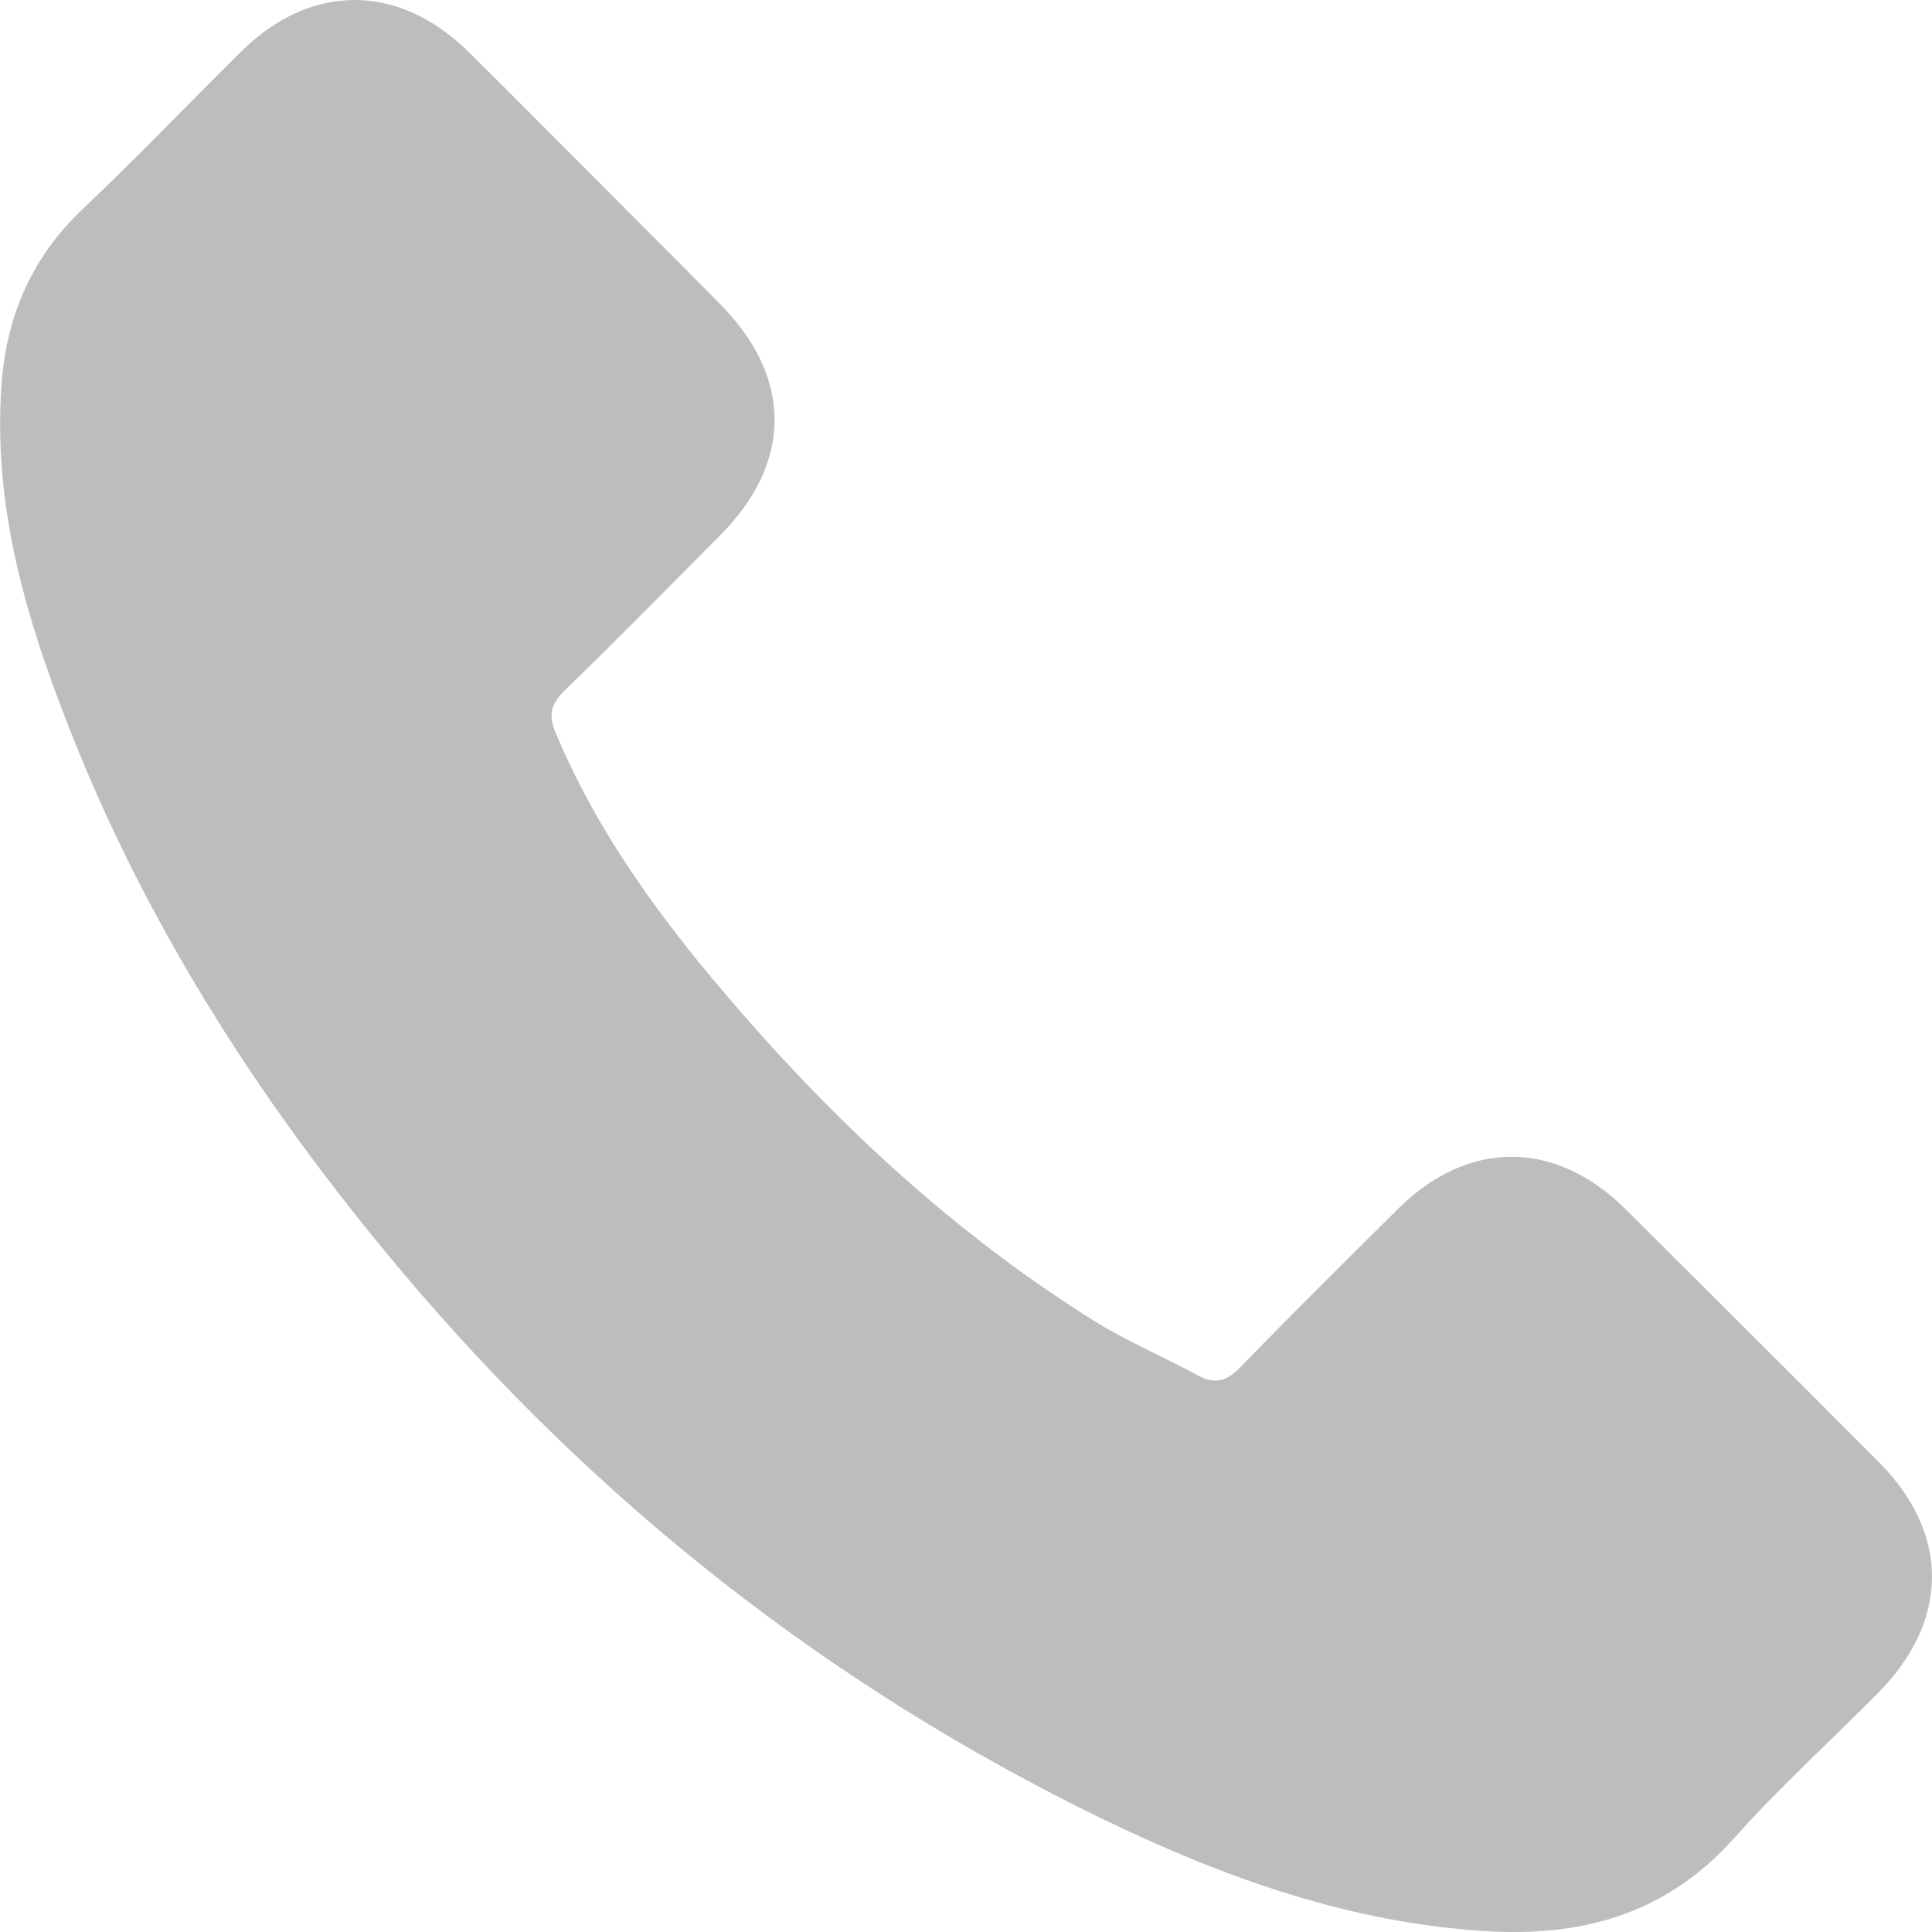
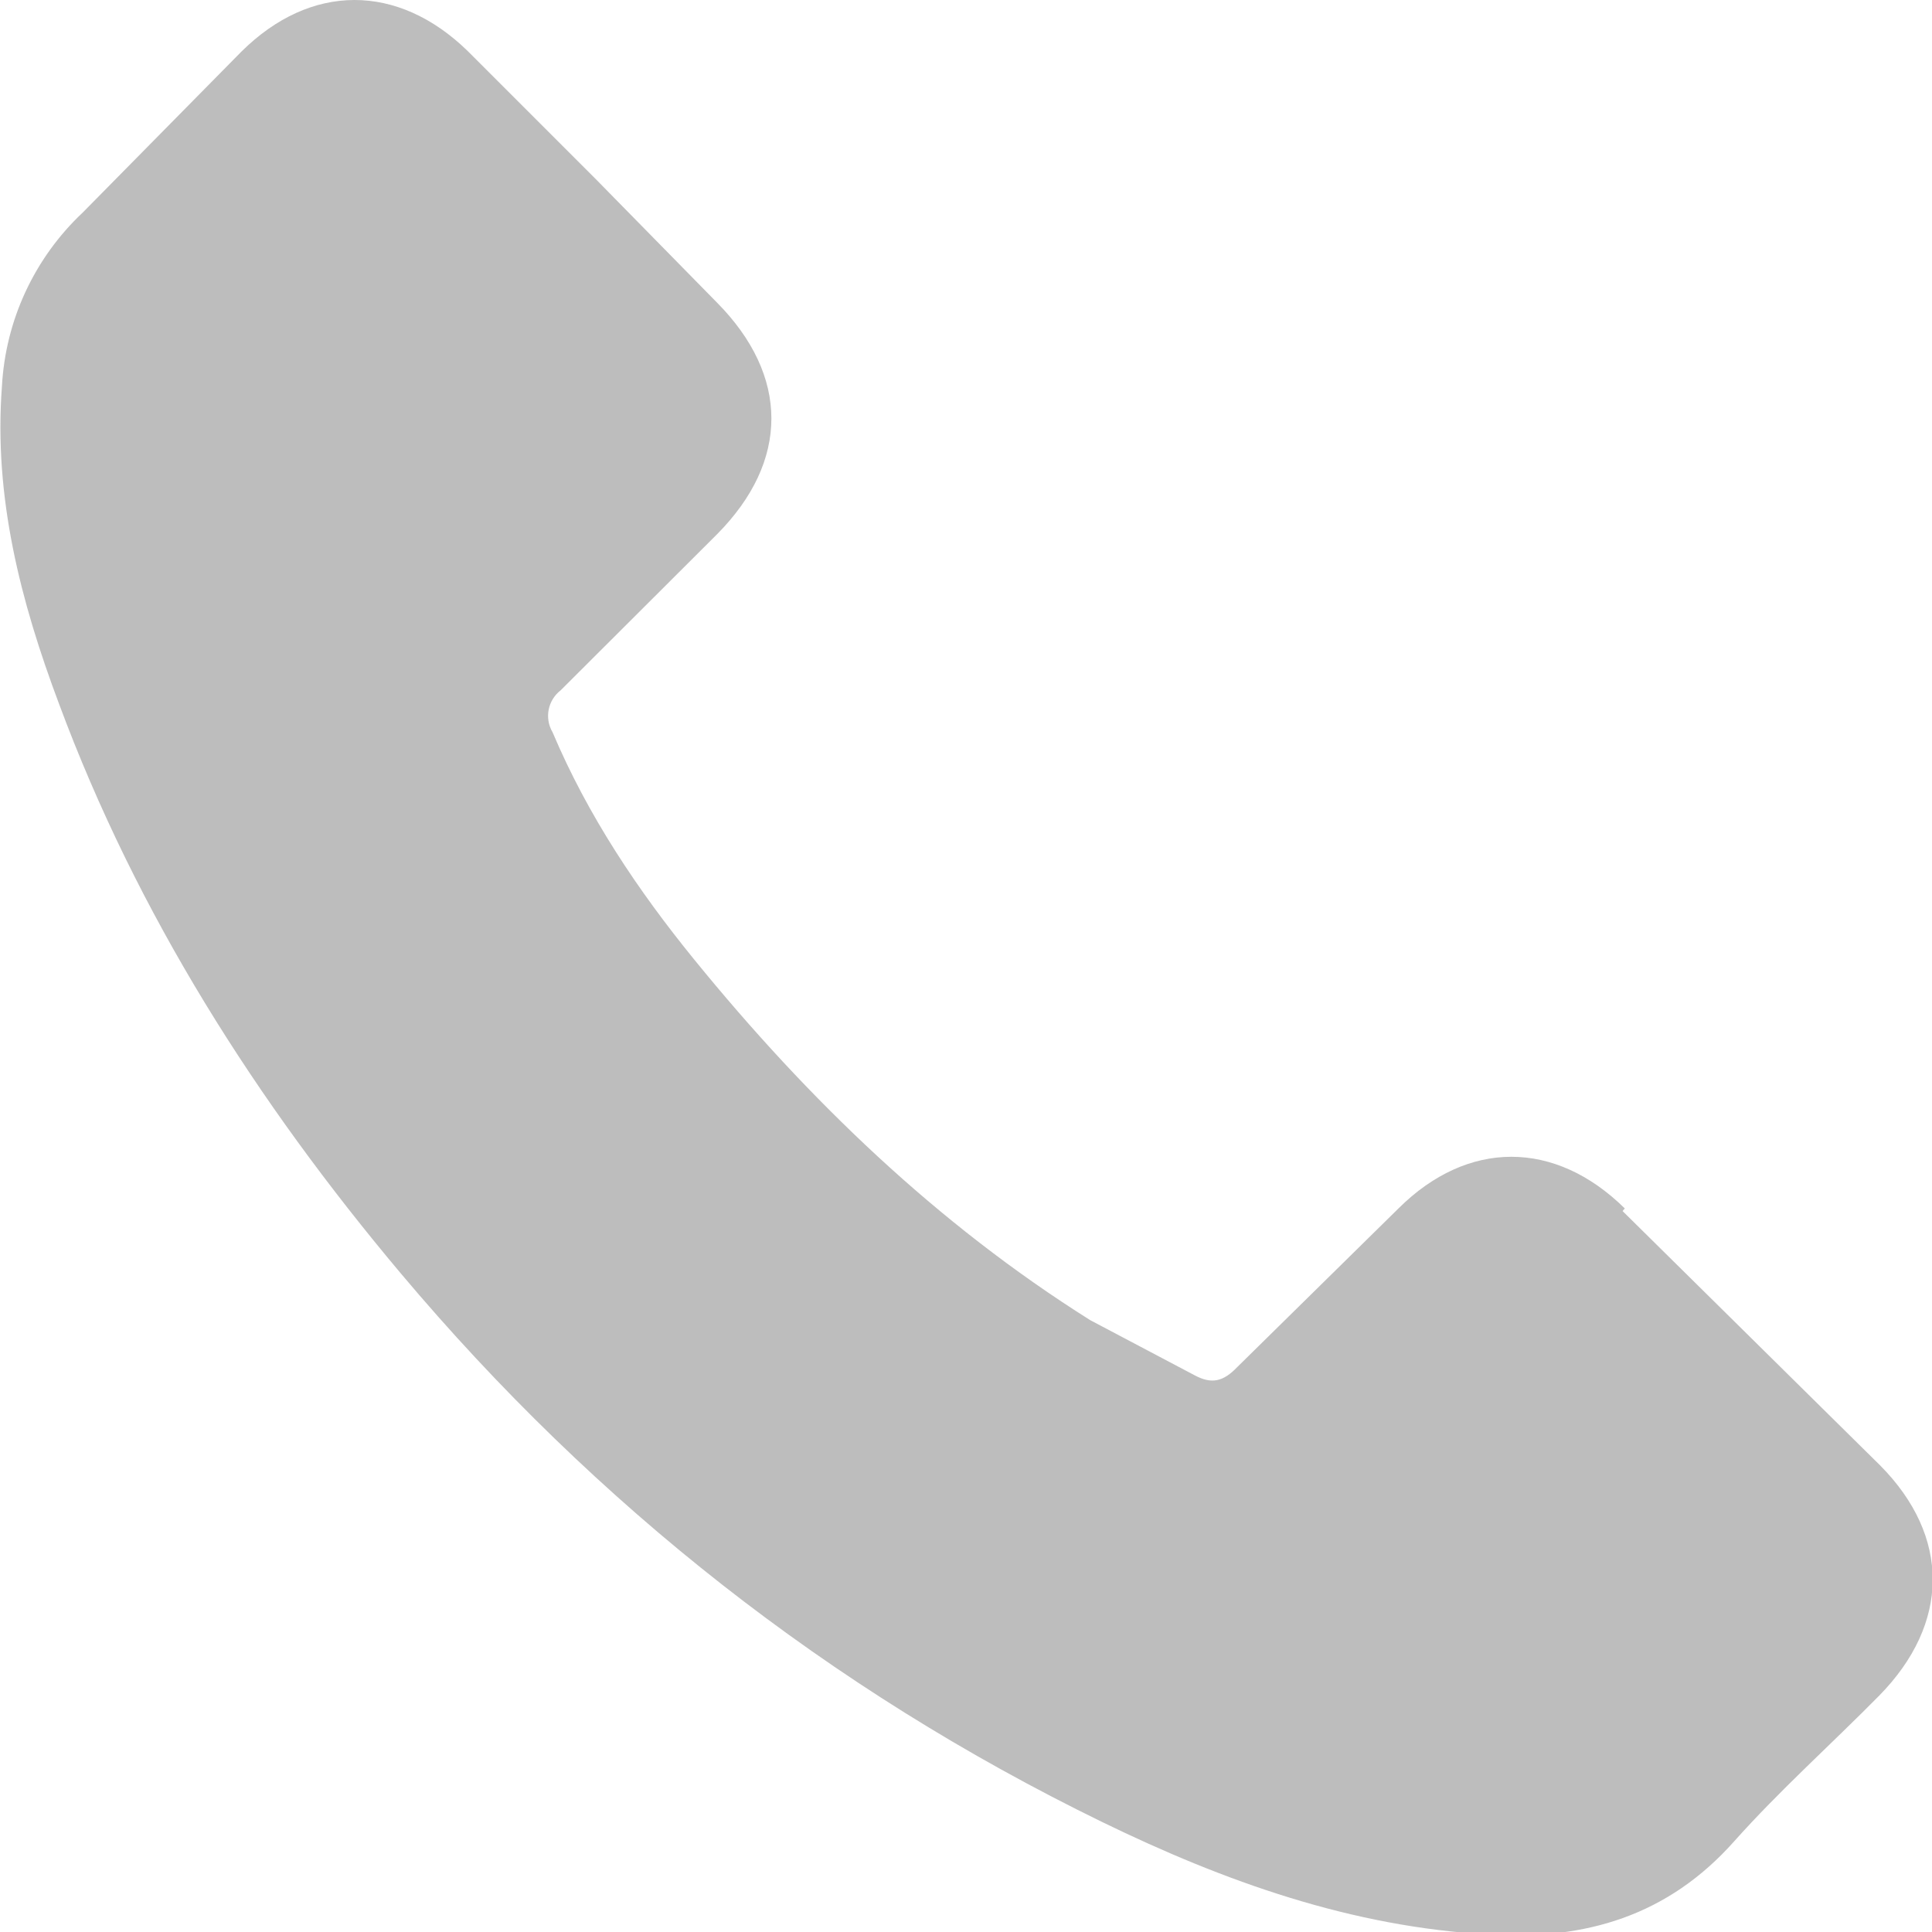
- <svg xmlns="http://www.w3.org/2000/svg" width="6" height="6" viewBox="0 0 6 6" fill="none">
-   <path d="M5.046 3.753C4.829 3.539 4.559 3.539 4.343 3.753C4.179 3.916 4.014 4.079 3.853 4.245C3.809 4.291 3.771 4.3 3.717 4.27C3.611 4.212 3.498 4.165 3.396 4.101C2.919 3.802 2.52 3.416 2.166 2.983C1.991 2.767 1.835 2.537 1.726 2.277C1.704 2.224 1.708 2.19 1.751 2.147C1.915 1.988 2.075 1.825 2.237 1.662C2.462 1.436 2.462 1.171 2.235 0.943C2.107 0.813 1.979 0.686 1.85 0.556C1.717 0.423 1.586 0.29 1.452 0.158C1.235 -0.053 0.965 -0.053 0.749 0.16C0.584 0.323 0.425 0.49 0.256 0.65C0.1 0.798 0.021 0.979 0.005 1.19C-0.021 1.534 0.063 1.859 0.182 2.175C0.425 2.829 0.795 3.411 1.244 3.944C1.85 4.665 2.574 5.235 3.42 5.647C3.802 5.832 4.197 5.974 4.626 5.998C4.922 6.014 5.179 5.94 5.385 5.709C5.525 5.552 5.684 5.408 5.833 5.257C6.054 5.034 6.056 4.763 5.836 4.542C5.574 4.278 5.31 4.016 5.046 3.753Z" fill="#222222" fill-opacity="0.3" />
+ <svg xmlns="http://www.w3.org/2000/svg" width="6" height="6" fill="none">
+   <path d="M5.046 3.753c-.217-.214-.488-.214-.703 0l-.5.492c-.044.046-.08.055-.135.025l-.322-.17c-.477-.3-.876-.685-1.23-1.12-.175-.215-.33-.446-.44-.706a.1.1 0 0 1 .025-.13l.486-.485c.225-.227.225-.492-.001-.72L1.85.556 1.452.158C1.235-.053.965-.053.75.16l-.493.5a.8.8 0 0 0-.251.54c-.026.344.058.668.177.985.243.655.613 1.236 1.062 1.77.606.72 1.33 1.29 2.177 1.703.38.185.776.327 1.206.35.296.017.552-.058.758-.29.14-.157.3-.3.45-.452.22-.224.222-.494.003-.715l-.8-.79z" fill="#222" fill-opacity=".3" />
</svg>
